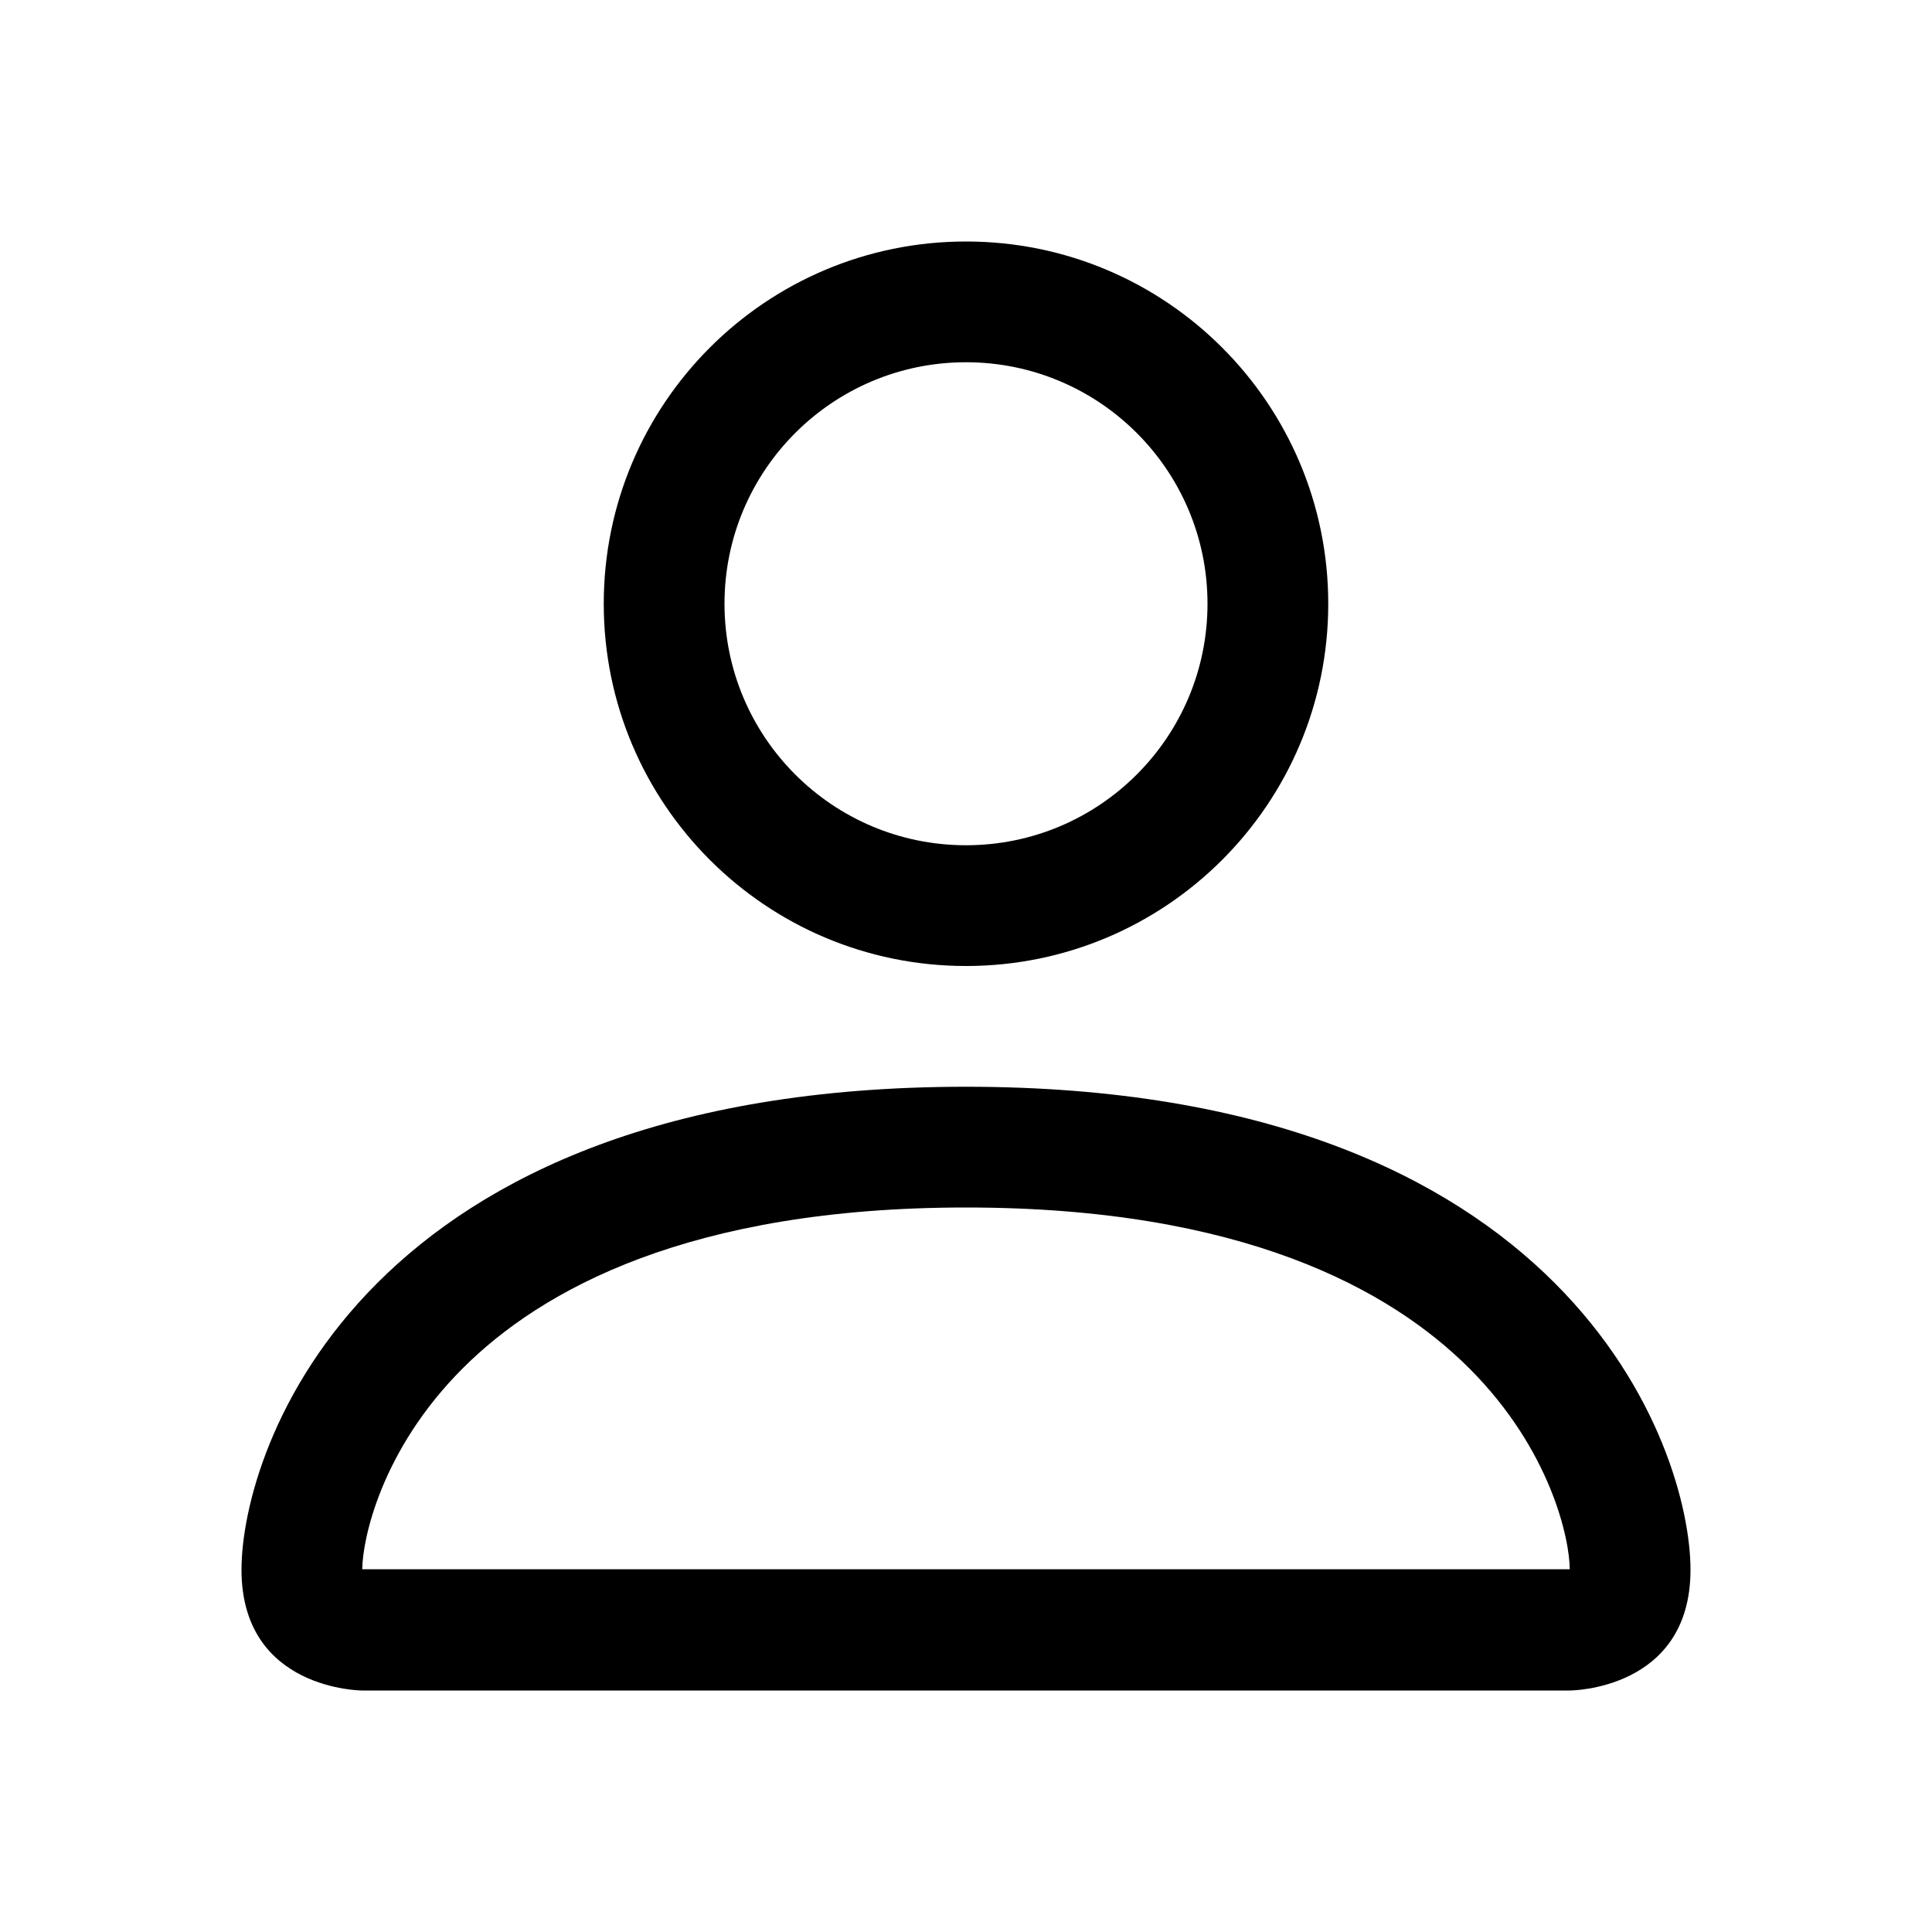
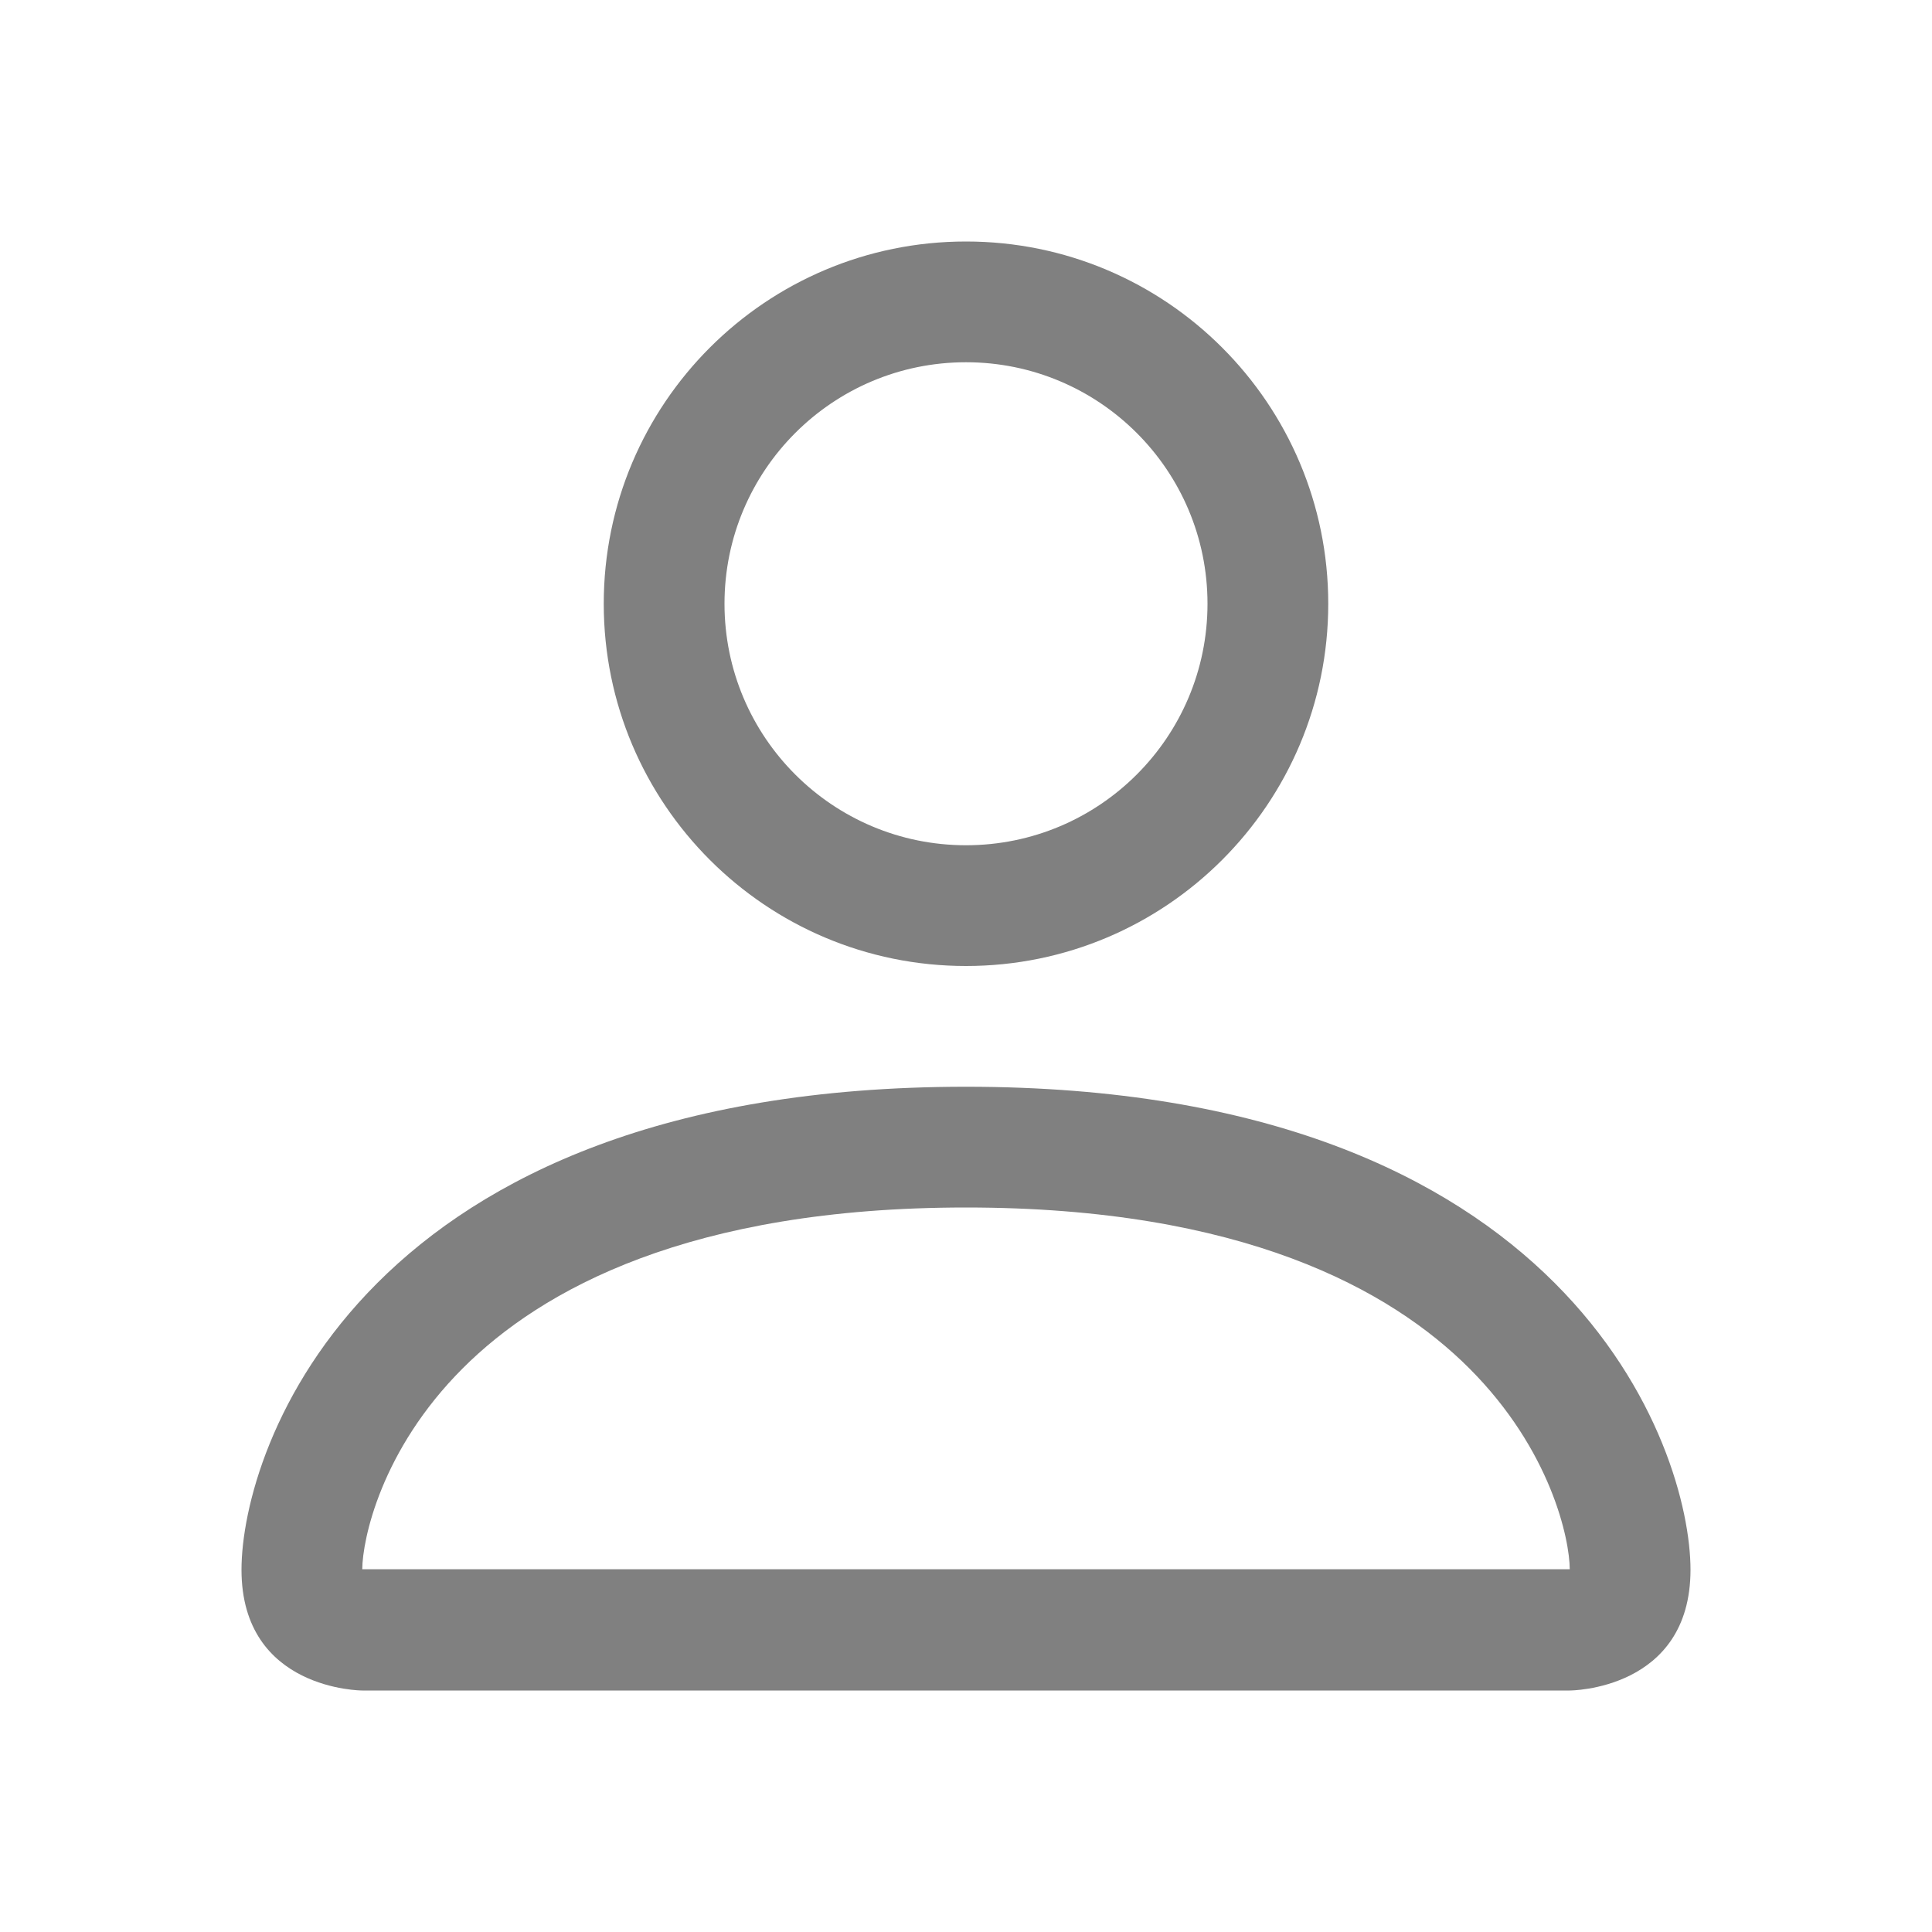
<svg xmlns="http://www.w3.org/2000/svg" width="16" height="16" fill="currentColor" class="bi bi-person" viewBox="0 0 16 16">
-   <path d="M8 8a3 3 0 1 0 0-6 3 3 0 0 0 0 6zm2-3a2 2 0 1 1-4 0 2 2 0 0 1 4 0zm4 8c0 1-1 1-1 1H3s-1 0-1-1 1-4 6-4 6 3 6 4zm-1-.004c-.001-.246-.154-.986-.832-1.664C11.516 10.68 10.289 10 8 10c-2.29 0-3.516.68-4.168 1.332-.678.678-.83 1.418-.832 1.664h10z" />
+   <path fill="gray" d="M8 8a3 3 0 1 0 0-6 3 3 0 0 0 0 6zm2-3a2 2 0 1 1-4 0 2 2 0 0 1 4 0zm4 8c0 1-1 1-1 1H3s-1 0-1-1 1-4 6-4 6 3 6 4zm-1-.004c-.001-.246-.154-.986-.832-1.664C11.516 10.68 10.289 10 8 10c-2.29 0-3.516.68-4.168 1.332-.678.678-.83 1.418-.832 1.664h10z" />
</svg>
